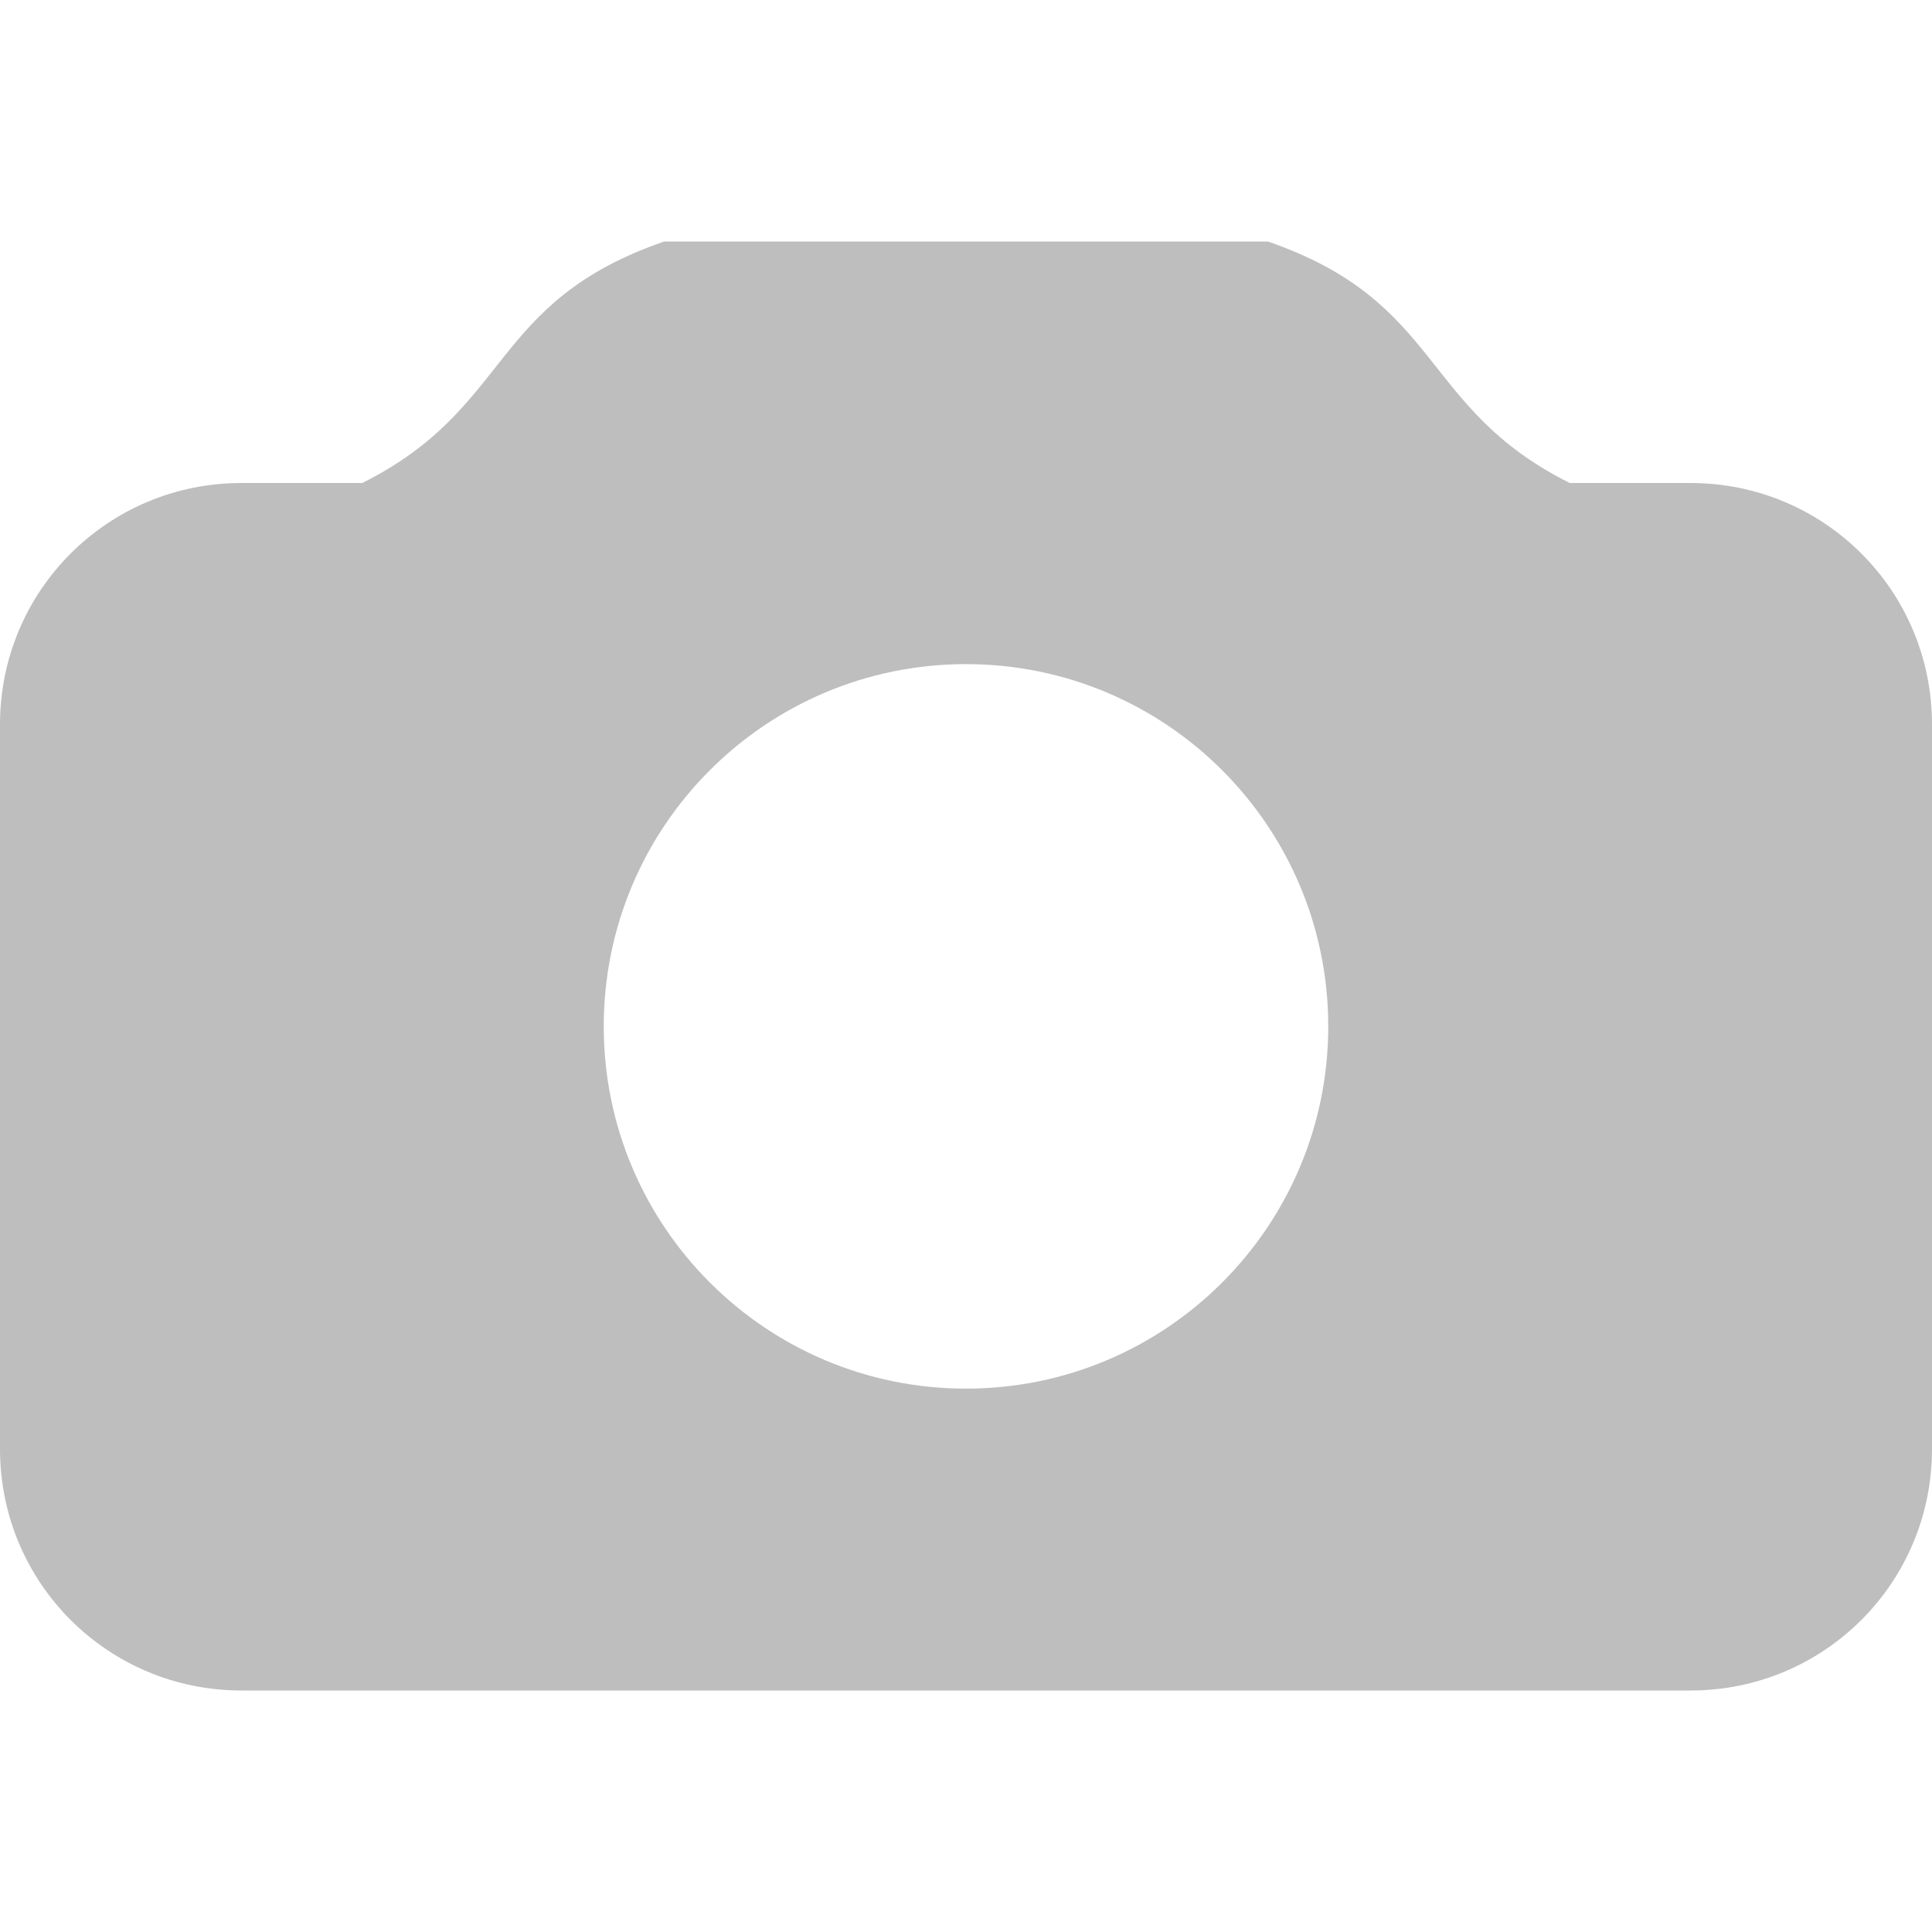
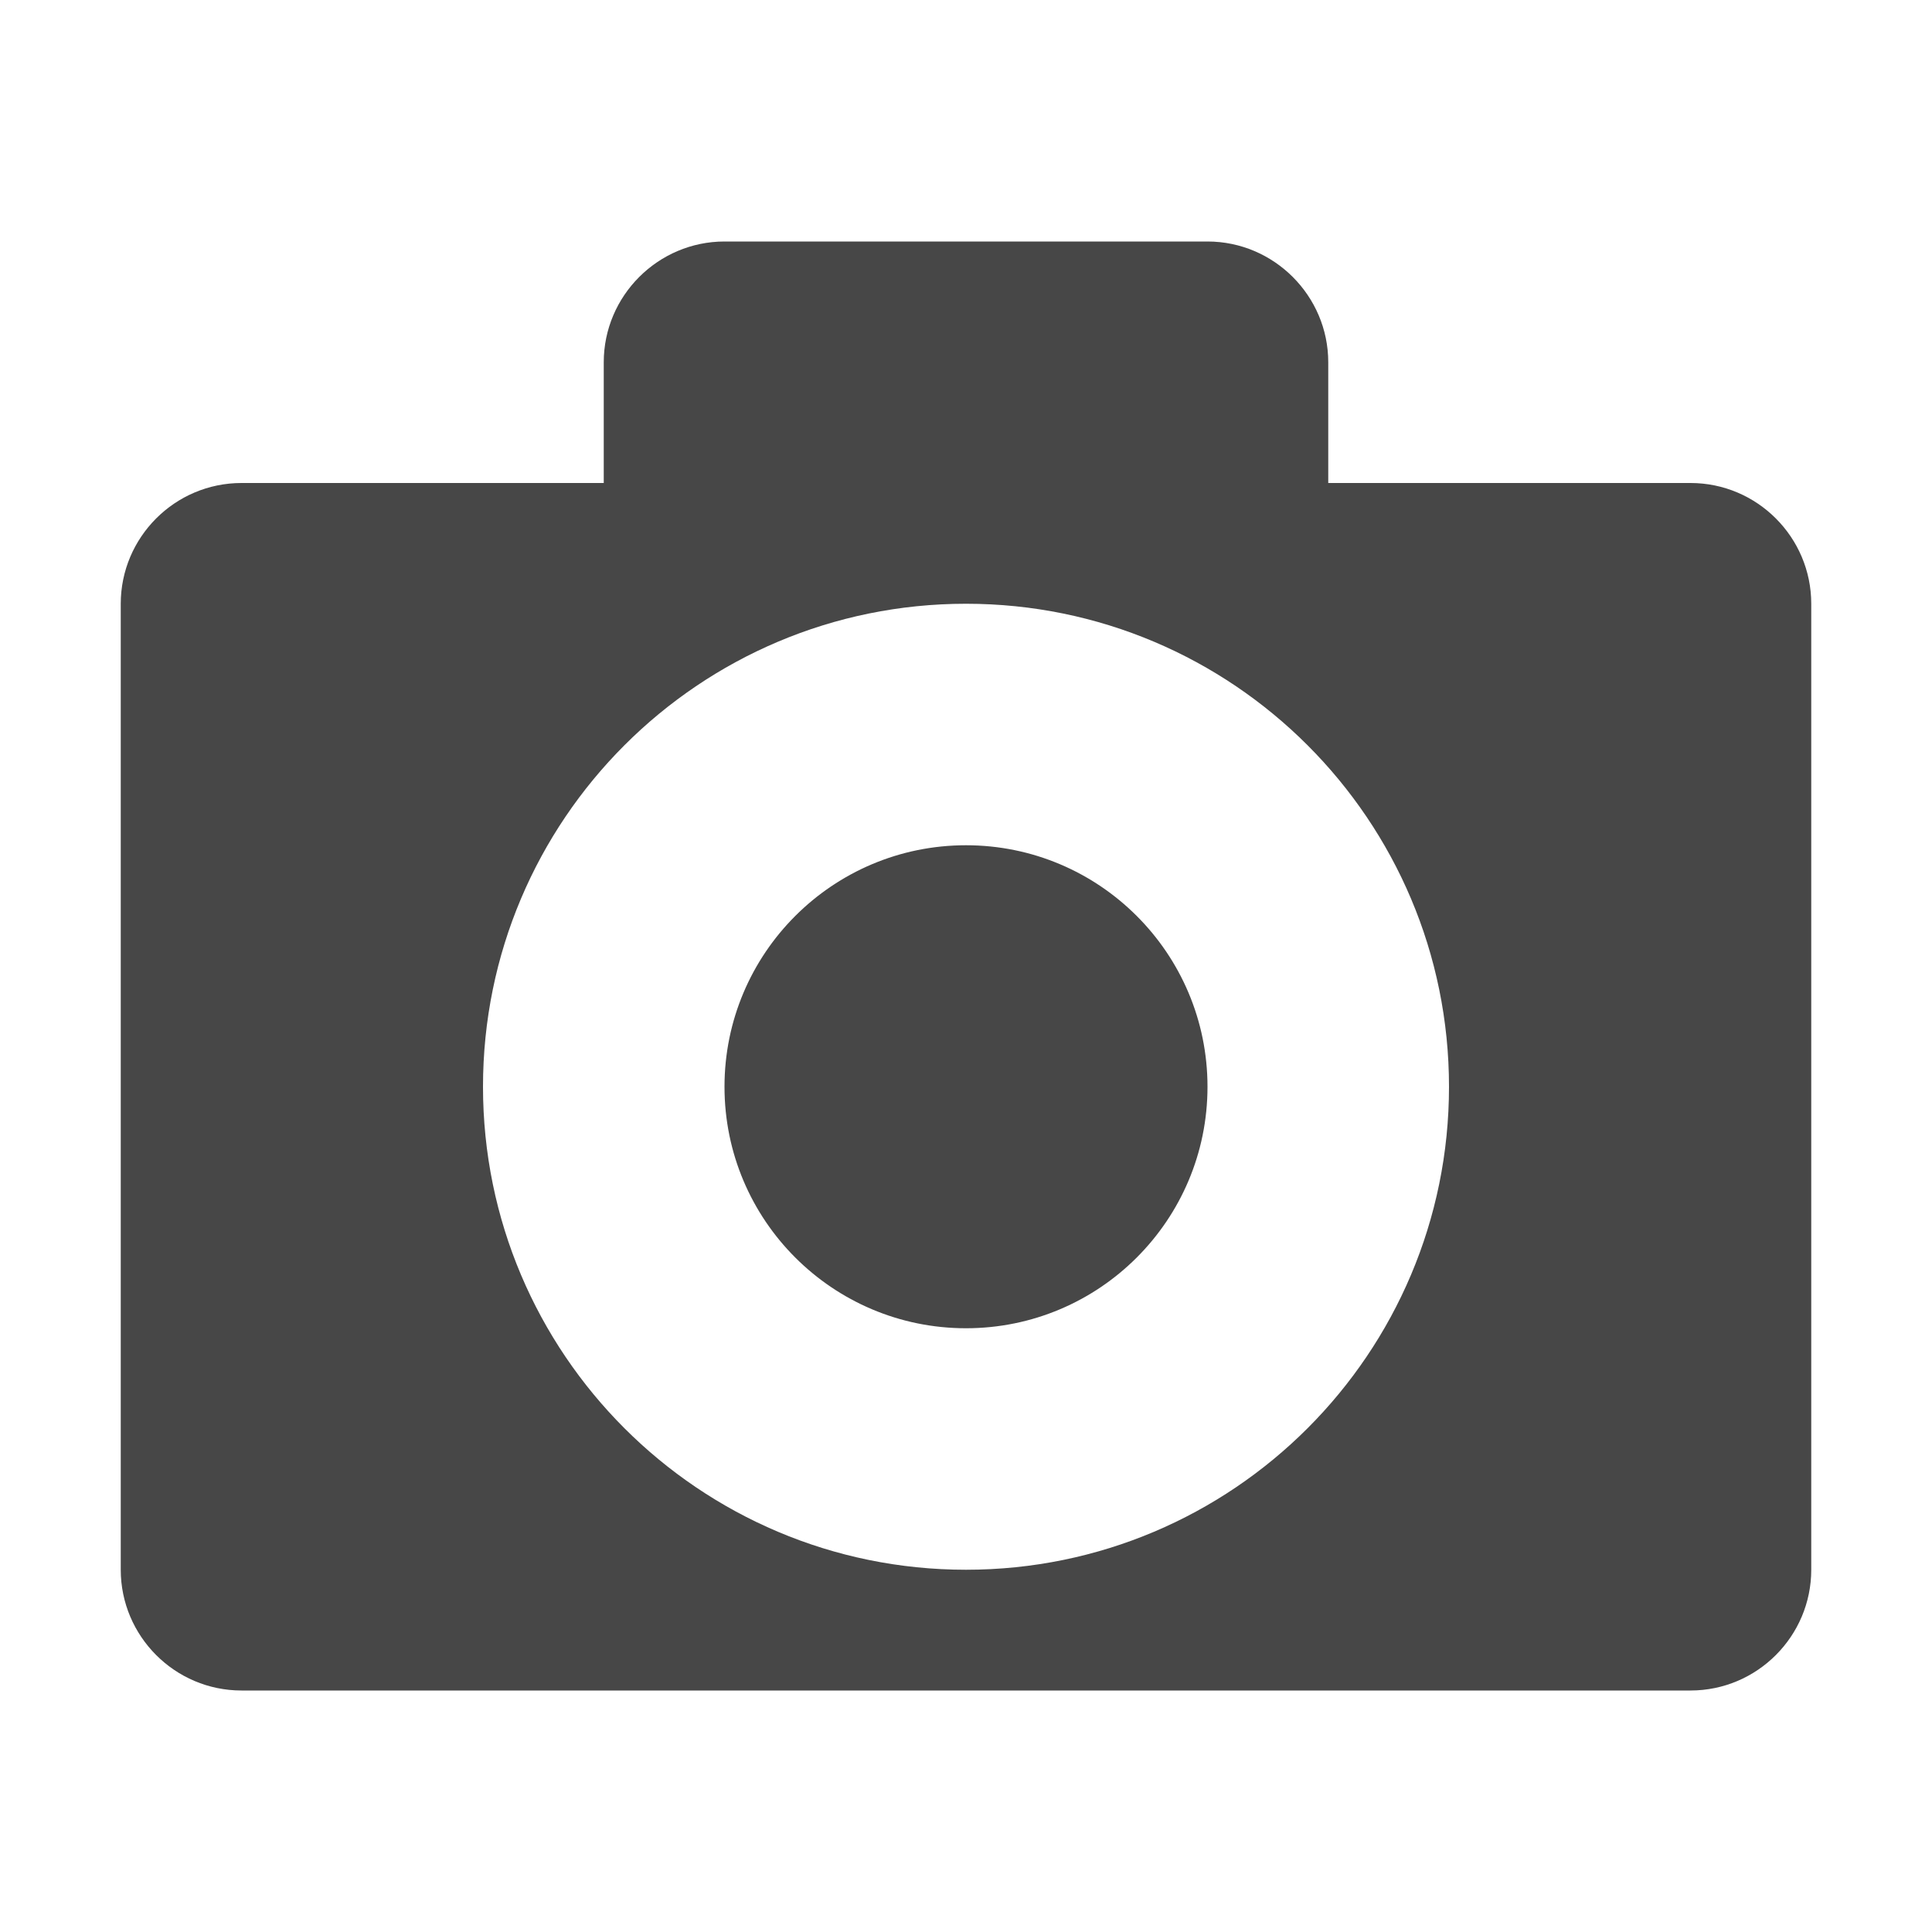
- <svg xmlns="http://www.w3.org/2000/svg" version="1.1" width="16" height="16" id="svg7384">
-   <defs id="defs11" />
-   <path style="color:#000000;fill:#bebebe;fill-opacity:1;fill-rule:nonzero;stroke:none;stroke-width:1;marker:none;visibility:visible;display:inline;overflow:visible;enable-background:accumulate" d="M 5.5,2 C 4.047,2.502 4.247,3.377 3,4 l -1,0 c -1.108,0 -2,0.892 -2,2 l 0,6 c 0,1.108 0.892,2 2,2 L 14,14 c 1.108,0 2,-0.892 2,-2 L 16,6 C 16,4.892 15.108,4 14,4 L 13,4 C 11.753,3.377 11.953,2.502 10.5,2 L 5.5,2 z m 2.5,3.5 C 9.657,5.5 11,6.843 11,8.5 c 0,1.657 -1.343,3 -3,3 -1.657,0 -3,-1.343 -3,-3 0,-1.657 1.343,-3 3,-3 z" id="rect5375" />
+ <svg xmlns="http://www.w3.org/2000/svg" width="16" height="16">
+   <path d="M6 2c-.55 0-1 .45-1 1v1H2c-.552 0-1 .45-1 1v8c0 .55.448 1 1 1h12c.552 0 1-.45 1-1V5c0-.55-.448-1-1-1h-3V3c0-.55-.45-1-1-1zm2 3a4 4 0 1 1 0 8 4 4 0 0 1 0-8zm0 2a2 2 0 1 0 0 4 2 2 0 0 0 0-4z" style="marker:none" color="#bebebe" overflow="visible" fill="#474747" />
</svg>
